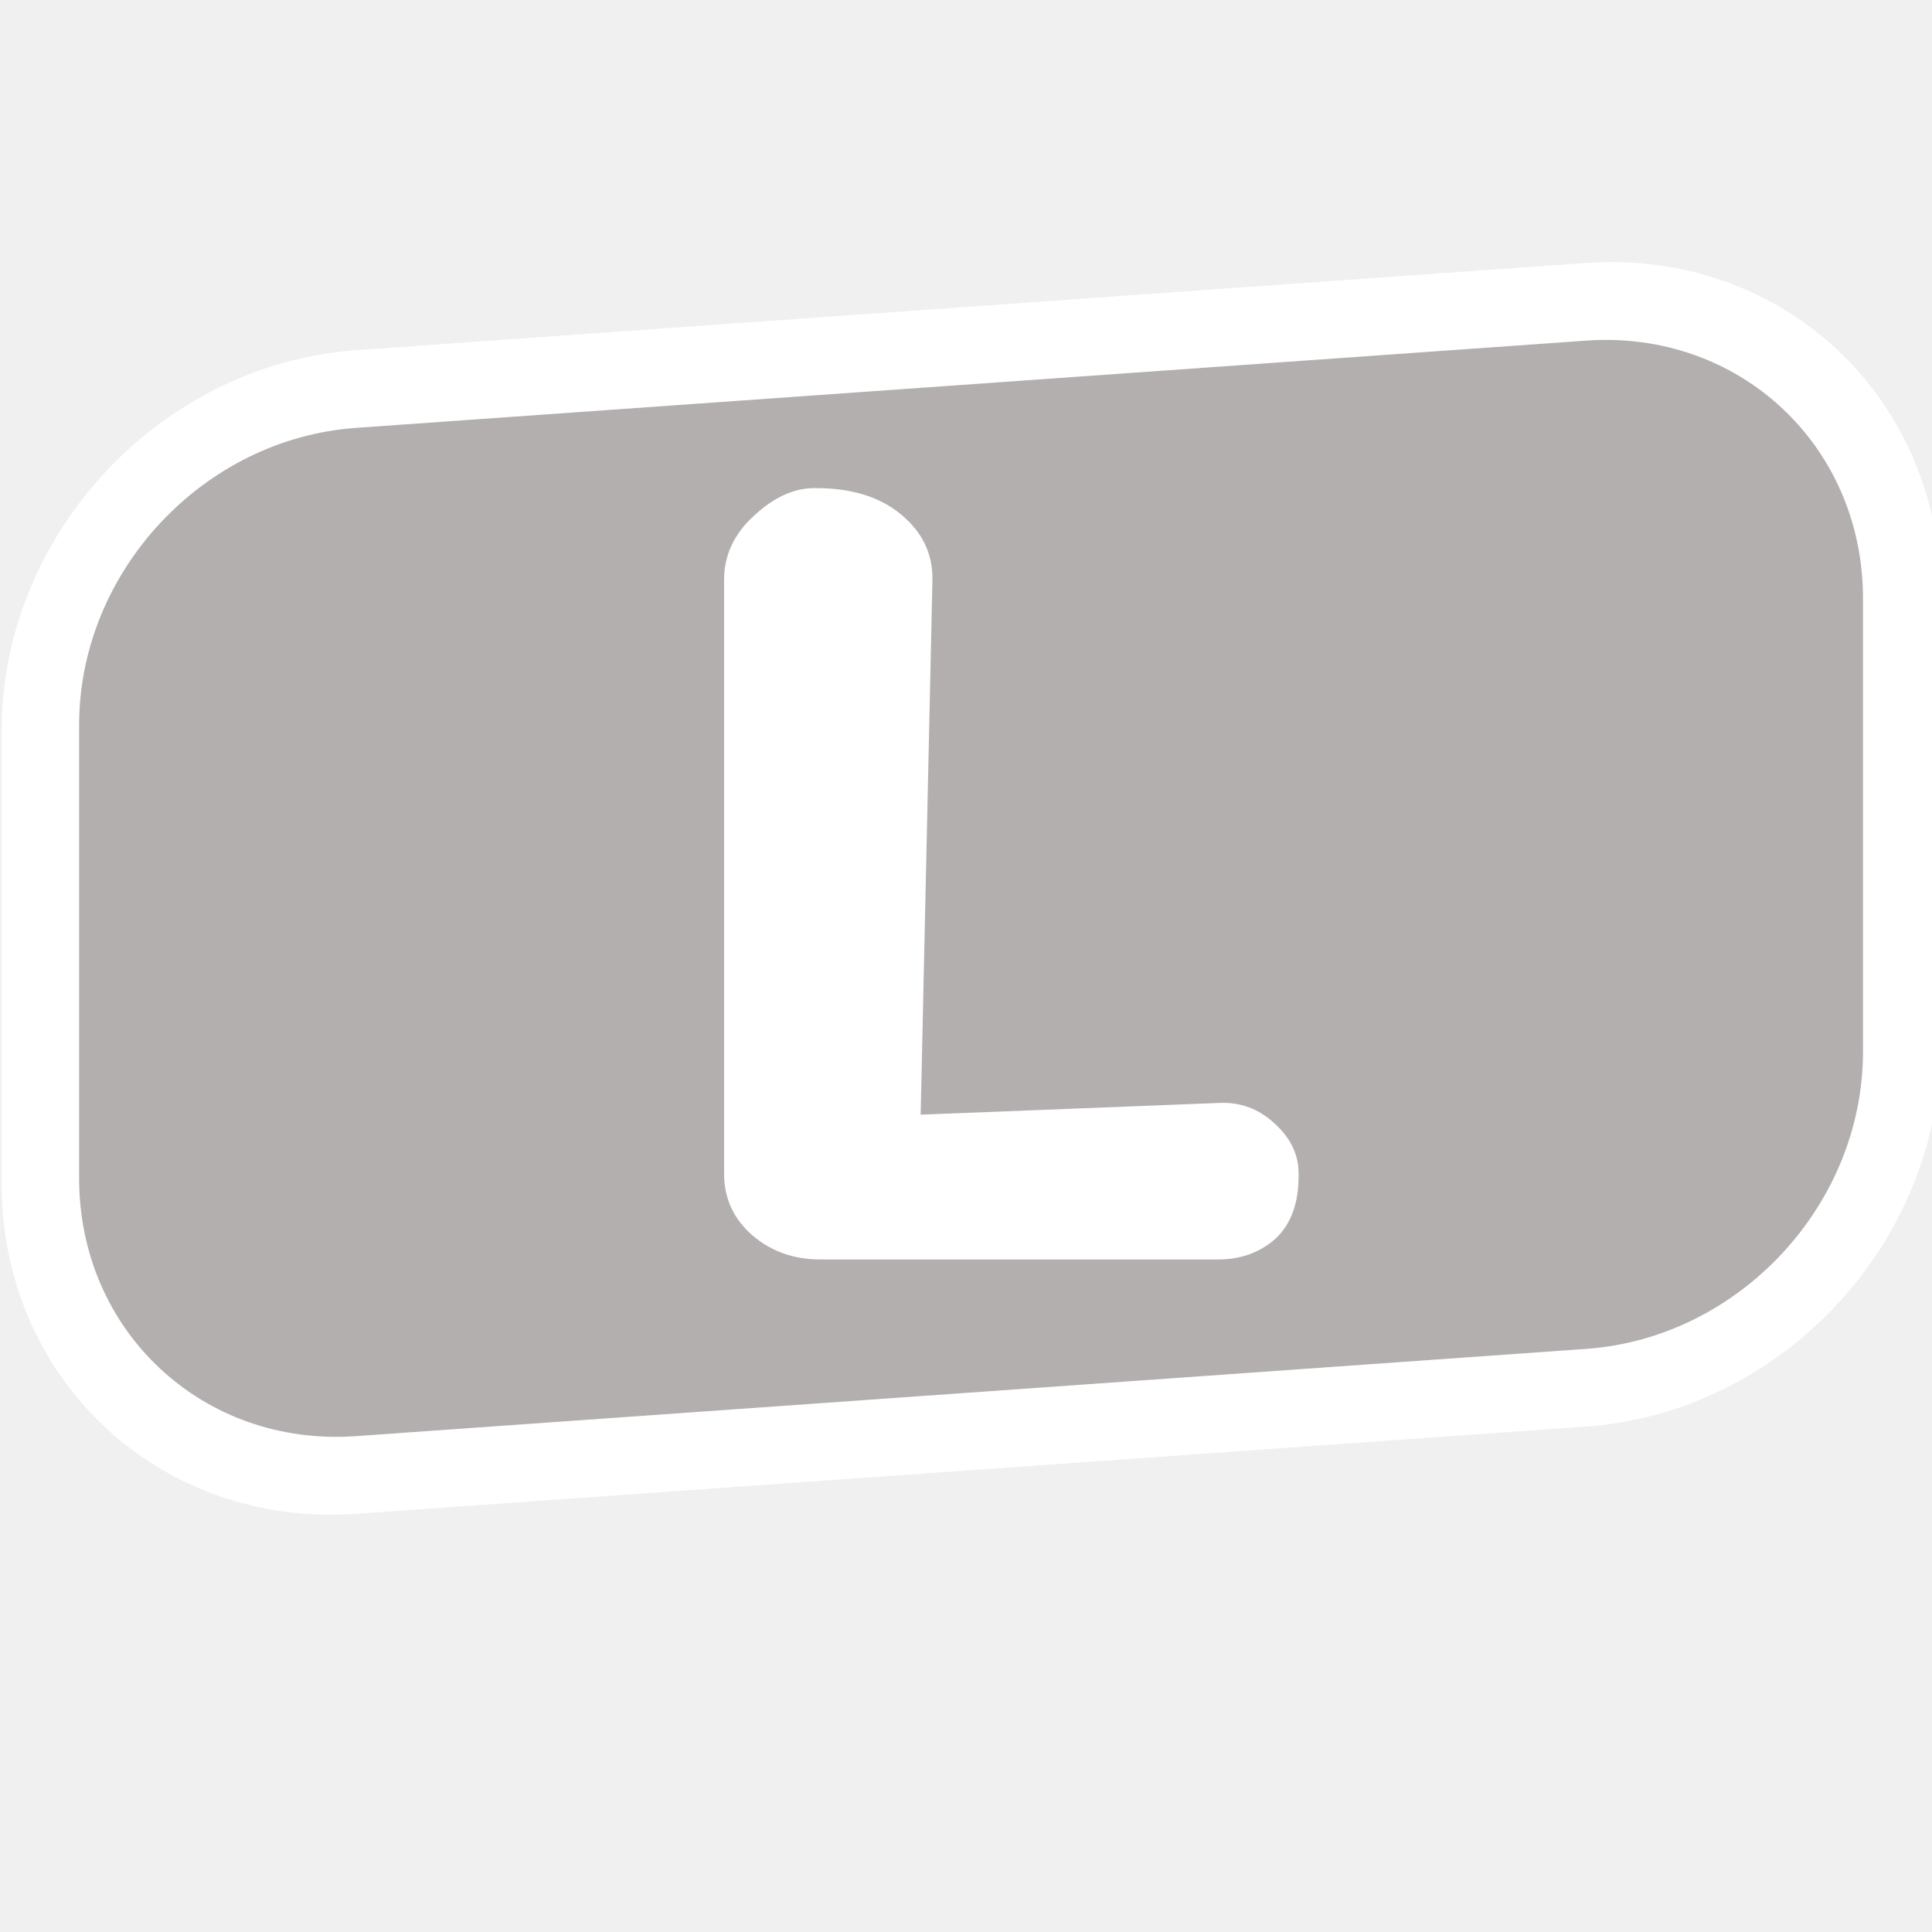
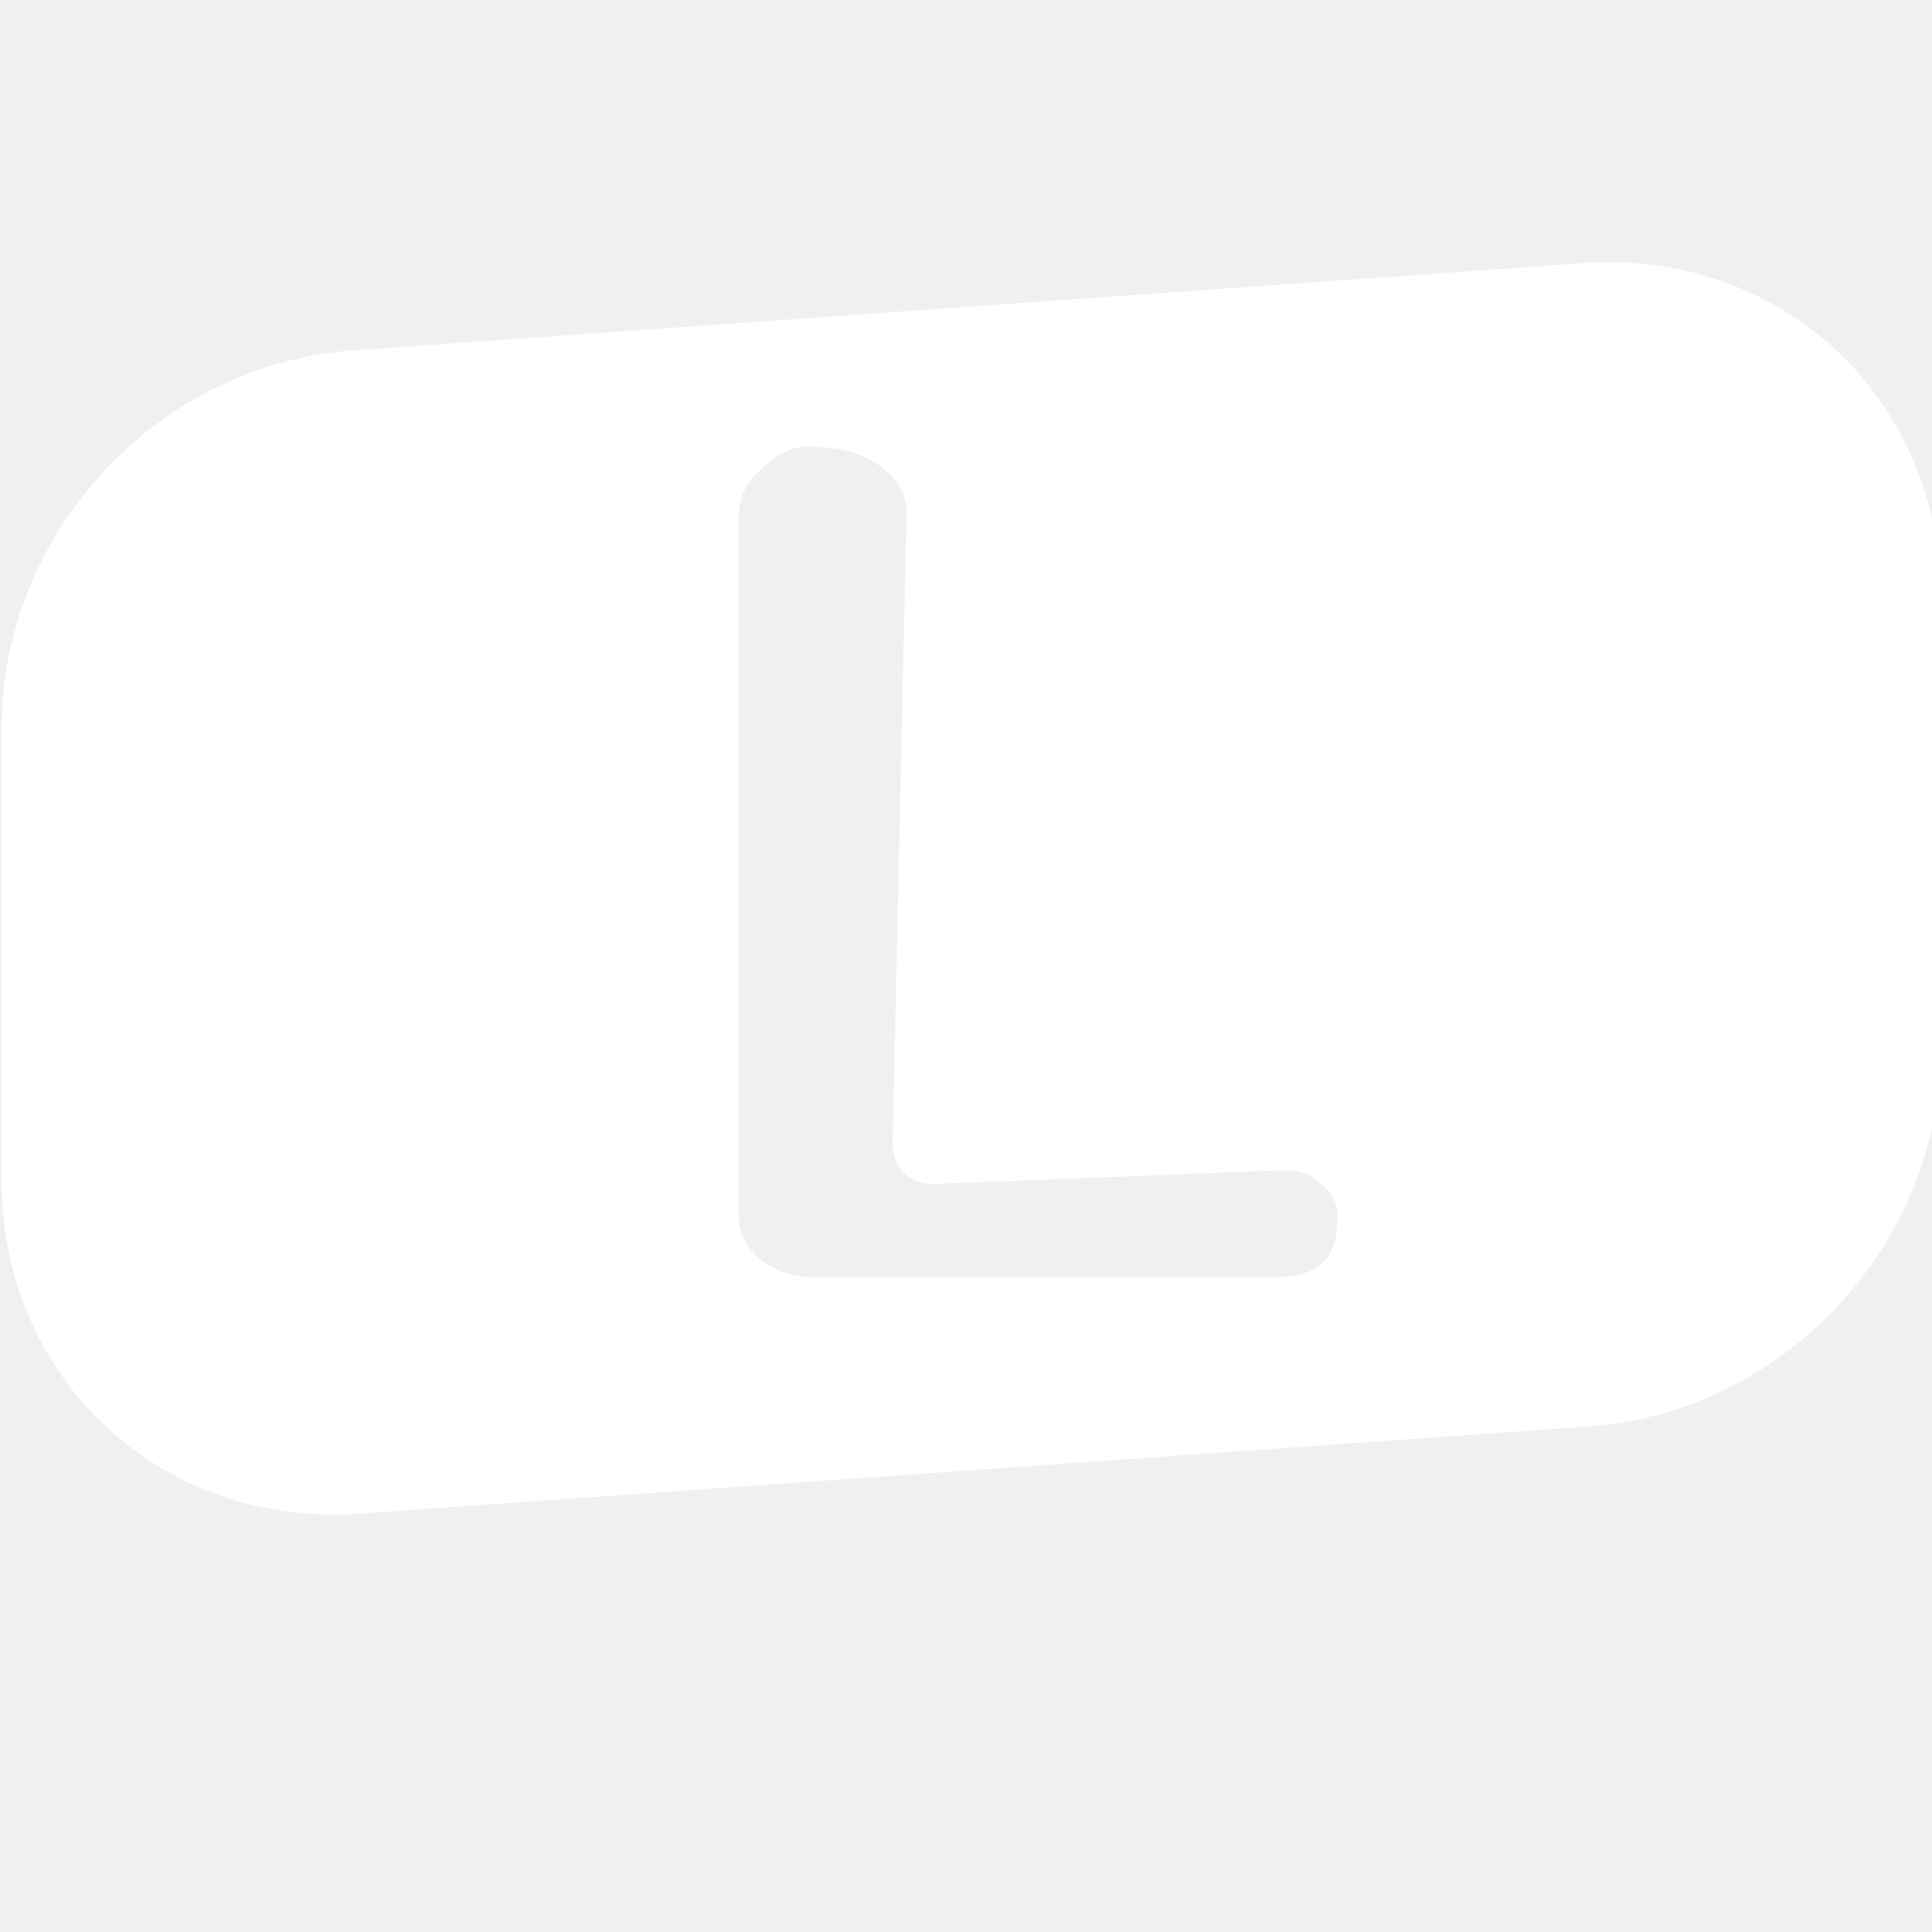
<svg xmlns="http://www.w3.org/2000/svg" width="150" height="150" viewBox="0 0 39.687 39.688" version="1.1" id="svg8">
  <defs id="defs2" />
  <g id="layer1" transform="translate(0,-257.3125)">
    <ellipse style="opacity:0.98;fill:#837f7c;fill-opacity:0.581;stroke:#ffffff;stroke-width:1.3;stroke-linecap:round;stroke-linejoin:round;stroke-miterlimit:4;stroke-dasharray:none;stroke-opacity:1" id="path10" cx="68.201" cy="268.793" rx="19.227" ry="19.139" />
-     <rect style="opacity:0.98;fill:#837d7d;fill-opacity:0.58;stroke:#ffffff;stroke-width:1.596;stroke-linecap:round;stroke-linejoin:round;stroke-miterlimit:4;stroke-dasharray:none;stroke-opacity:1" id="rect932" width="38.333" height="22.308" x="0.831" y="265.823" ry="6.5" transform="matrix(0.997494,-0.07075135,0,1,0,0)" />
-     <g aria-label="L" transform="matrix(0.7279804,0,0,0.6479809,44.80573,245.0019)" style="font-style:normal;font-weight:normal;font-size:40px;line-height:125%;font-family:sans-serif;letter-spacing:0px;word-spacing:0px;fill:#000000;fill-opacity:1;stroke:none;stroke-width:1px;stroke-linecap:butt;stroke-linejoin:miter;stroke-opacity:1" id="flowRoot817-0">
-       <path d="m -38.518,34.473 q 1.504,0 2.402,0.84 0.898,0.84 0.879,2.07 l -0.332,16.953 8.398,-0.371 q 0.918,-0.059 1.602,0.664 0.684,0.703 0.664,1.621 v 0.039 q 0,1.289 -0.645,1.973 -0.664,0.664 -1.621,0.664 h -11.23 q -1.133,0 -1.934,-0.781 -0.781,-0.781 -0.781,-1.934 V 37.383 q 0,-1.172 0.84,-2.031 0.84,-0.879 1.699,-0.879 z" style="font-style:normal;font-variant:normal;font-weight:normal;font-stretch:normal;font-family:Dyuthi;-inkscape-font-specification:Dyuthi;fill:#ffffff" id="path1266" />
-     </g>
+     <path style="opacity:0.98;fill:#ffffff;fill-opacity:1;stroke:#ffffff;stroke-width:6.023;stroke-linecap:round;stroke-linejoin:round;stroke-miterlimit:4;stroke-dasharray:none;stroke-opacity:1" d="M 124.412 23.373 C 123.993 23.382 123.571 23.402 123.146 23.432 L 27.639 30.207 C 14.063 31.17 3.133 42.902 3.133 56.512 L 3.133 91.693 C 3.133 105.303 14.063 115.484 27.639 114.521 L 123.146 107.748 C 136.722 106.785 147.652 95.052 147.652 81.441 L 147.652 46.262 C 147.652 33.077 137.396 23.108 124.412 23.373 z M 62.57 31.662 L 62.762 31.662 C 66.009 31.662 68.601 32.47 70.541 34.084 C 72.481 35.698 73.429 37.686 73.387 40.051 L 72.312 88.92 L 99.51 87.85 C 101.492 87.737 103.219 88.375 104.695 89.764 C 106.171 91.115 106.888 92.671 106.846 94.436 L 106.846 94.549 C 106.846 97.026 106.151 98.921 104.76 100.234 C 103.326 101.51 101.576 102.15 99.51 102.15 L 63.141 102.15 C 60.695 102.15 58.608 101.4 56.879 99.898 C 55.192 98.397 54.348 96.539 54.348 94.324 L 54.348 40.051 C 54.348 37.799 55.255 35.847 57.068 34.195 C 58.882 32.506 60.715 31.662 62.57 31.662 z " transform="matrix(0.2645833,0,0,0.2645833,0,257.3125)" id="rect932" />
    <rect style="opacity:0.98;fill:#837d7d;fill-opacity:0.58;stroke:#ffffff;stroke-width:1.596;stroke-linecap:round;stroke-linejoin:round;stroke-miterlimit:4;stroke-dasharray:none;stroke-opacity:1" id="rect932-0" width="38.333" height="22.308" x="-86.256" y="259.469" ry="6.5" transform="matrix(-0.997494,-0.07075135,0,1,0,0)" />
    <flowRoot xml:space="preserve" id="flowRoot817-0-4" style="font-style:normal;font-weight:normal;font-size:40px;line-height:125%;font-family:sans-serif;letter-spacing:0px;word-spacing:0px;fill:#000000;fill-opacity:1;stroke:none;stroke-width:1px;stroke-linecap:butt;stroke-linejoin:miter;stroke-opacity:1" transform="matrix(0.7279804,0,0,0.6479809,91.83423,244.8448)">
      <flowRegion id="flowRegion819-5-6">
        <rect id="rect821-6-2" width="178.954" height="78.104" x="-44.046" y="23.535" />
      </flowRegion>
      <flowPara id="flowPara823-6-6" style="font-style:normal;font-variant:normal;font-weight:normal;font-stretch:normal;font-family:Dyuthi;-inkscape-font-specification:Dyuthi;fill:#ffffff">R</flowPara>
    </flowRoot>
  </g>
</svg>
